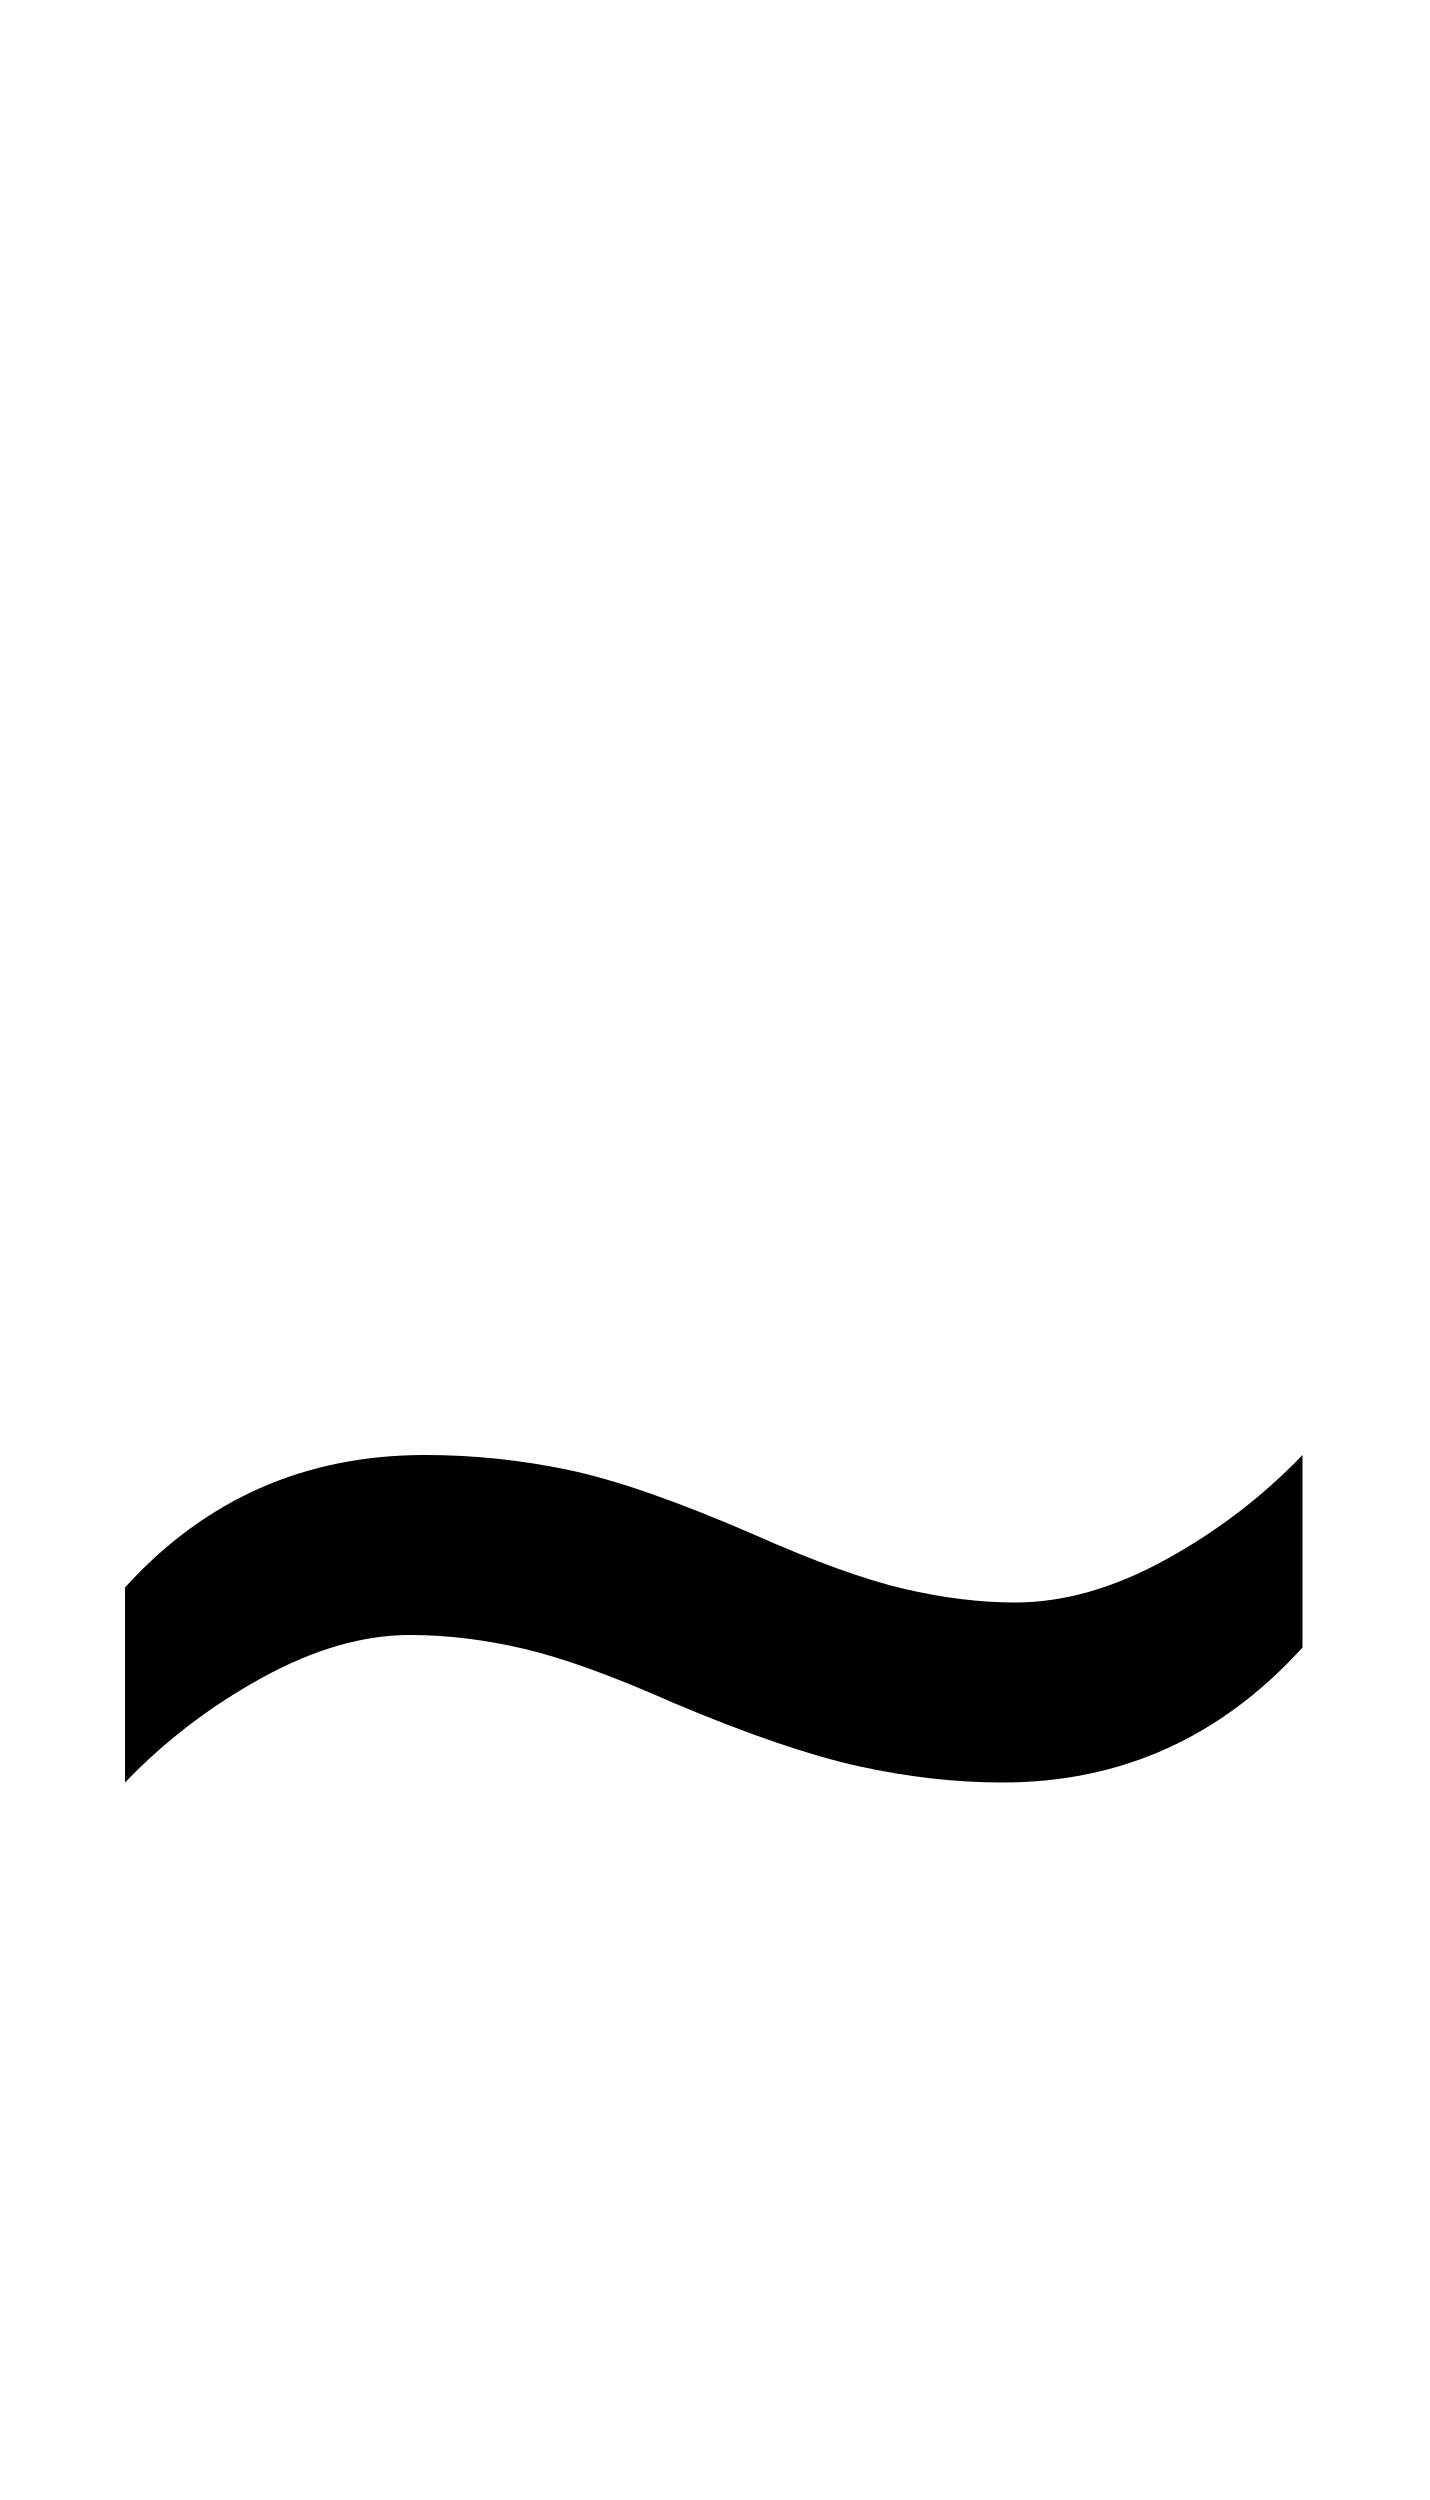
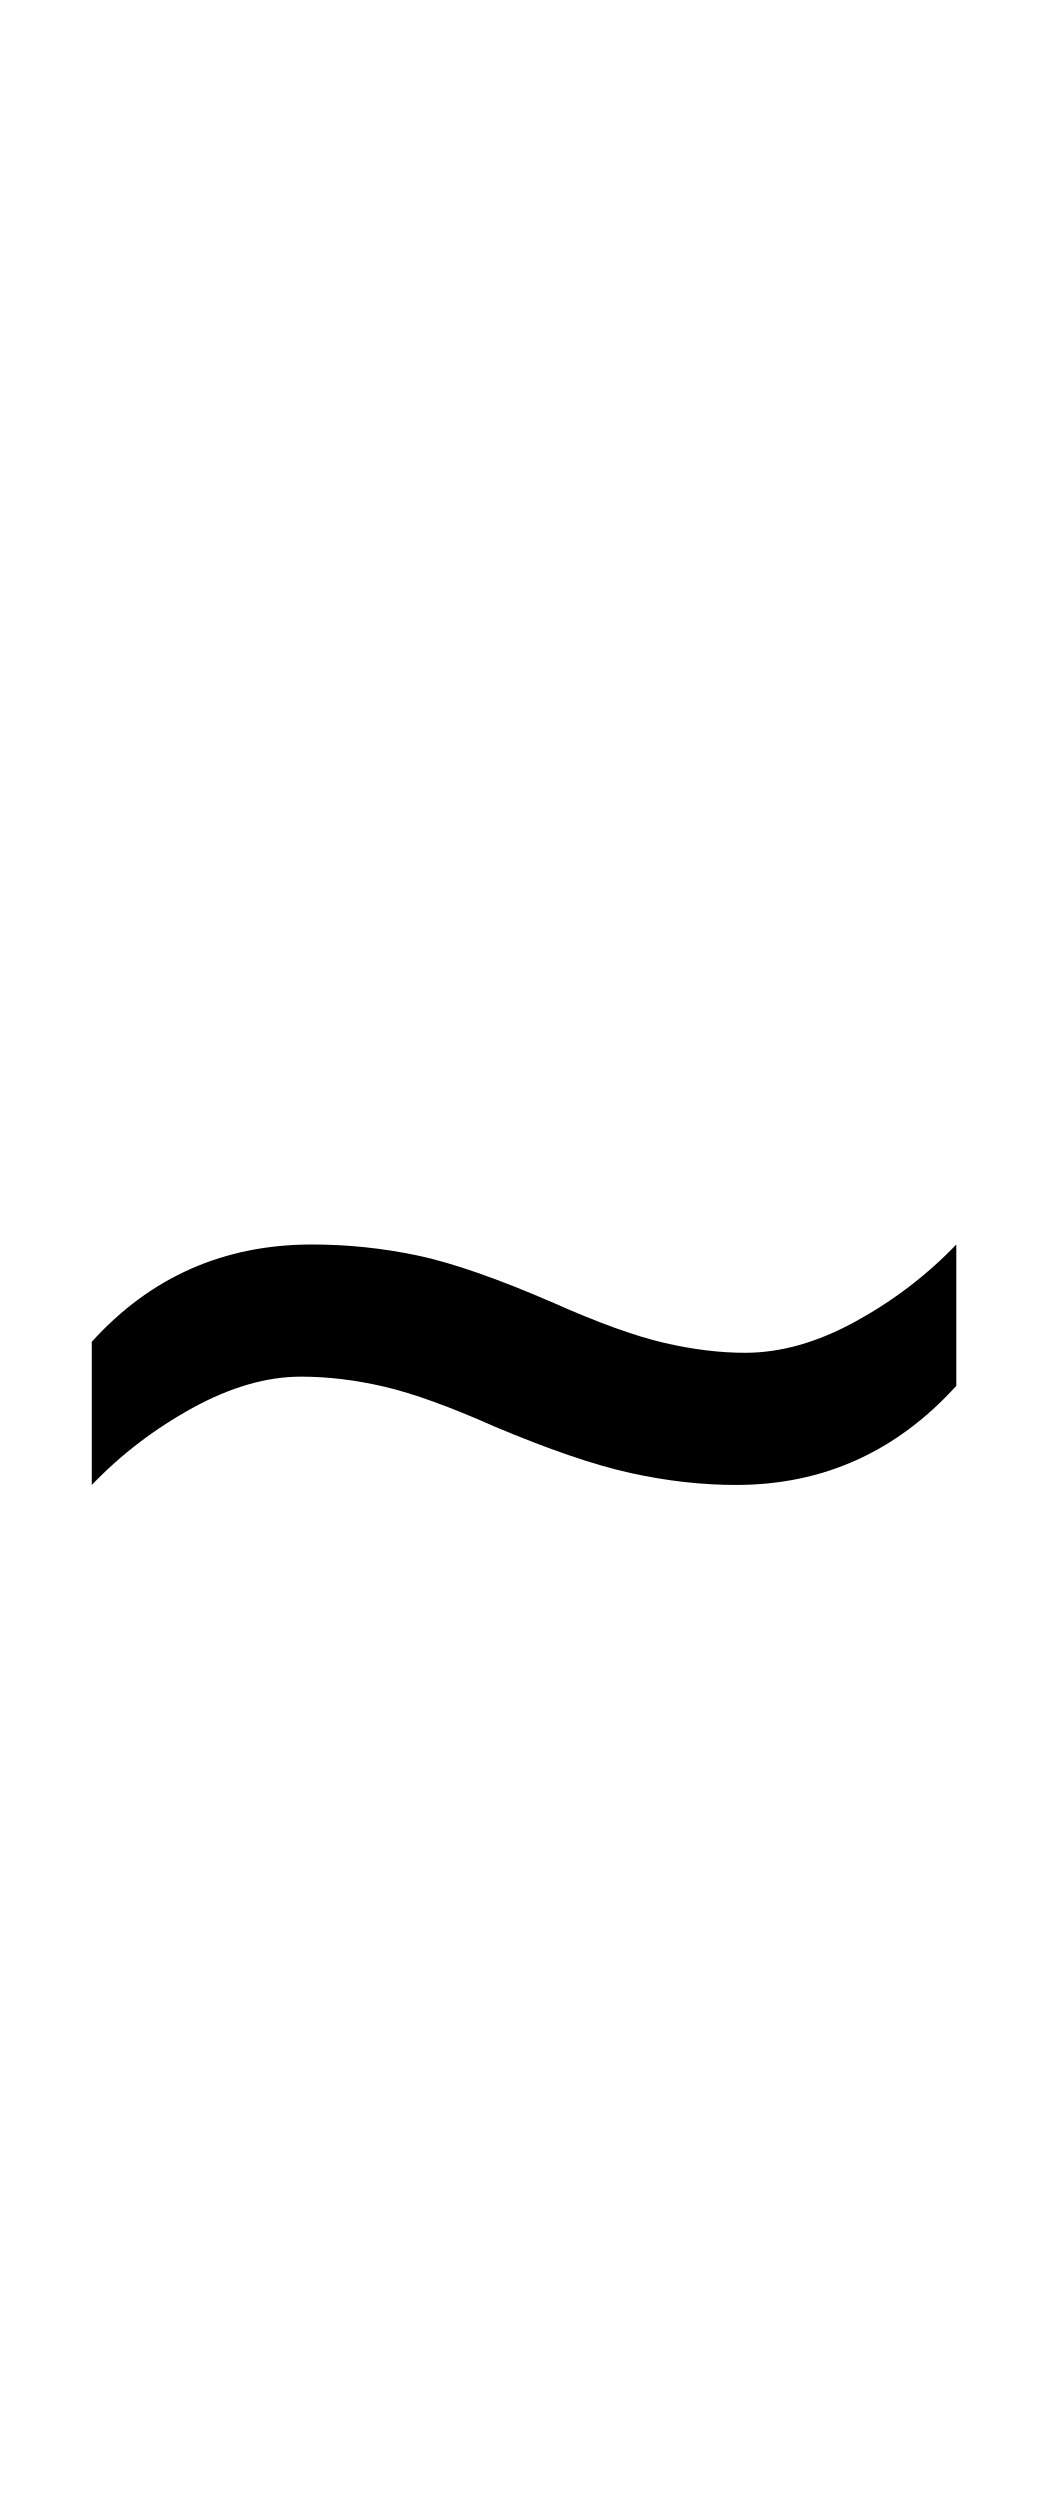
- <svg xmlns="http://www.w3.org/2000/svg" viewBox="0 0 572 1000">
-   <path d="M269,681Q233,665,209.5,659.5Q186,654,164,654Q136,654,105.0,671.0Q74,688,50,713V635Q98,582,170,582Q199,582,227.5,588.0Q256,594,302,614Q338,630,361.5,635.5Q385,641,406,641Q435,641,466.0,624.0Q497,607,521,582V659Q472,713,401,713Q373,713,343.5,706.5Q314,700,269,681Z" />
+ <svg xmlns="http://www.w3.org/2000/svg" viewBox="0 -320 572 1362">
+   <path d="M269,457Q233,441,209.5,435.5Q186,430,164,430Q136,430,105.0,447.0Q74,464,50,489V411Q98,358,170,358Q199,358,227.5,364.0Q256,370,302,390Q338,406,361.5,411.5Q385,417,406,417Q435,417,466.0,400.0Q497,383,521,358V435Q472,489,401,489Q373,489,343.5,482.5Q314,476,269,457Z" />
</svg>
